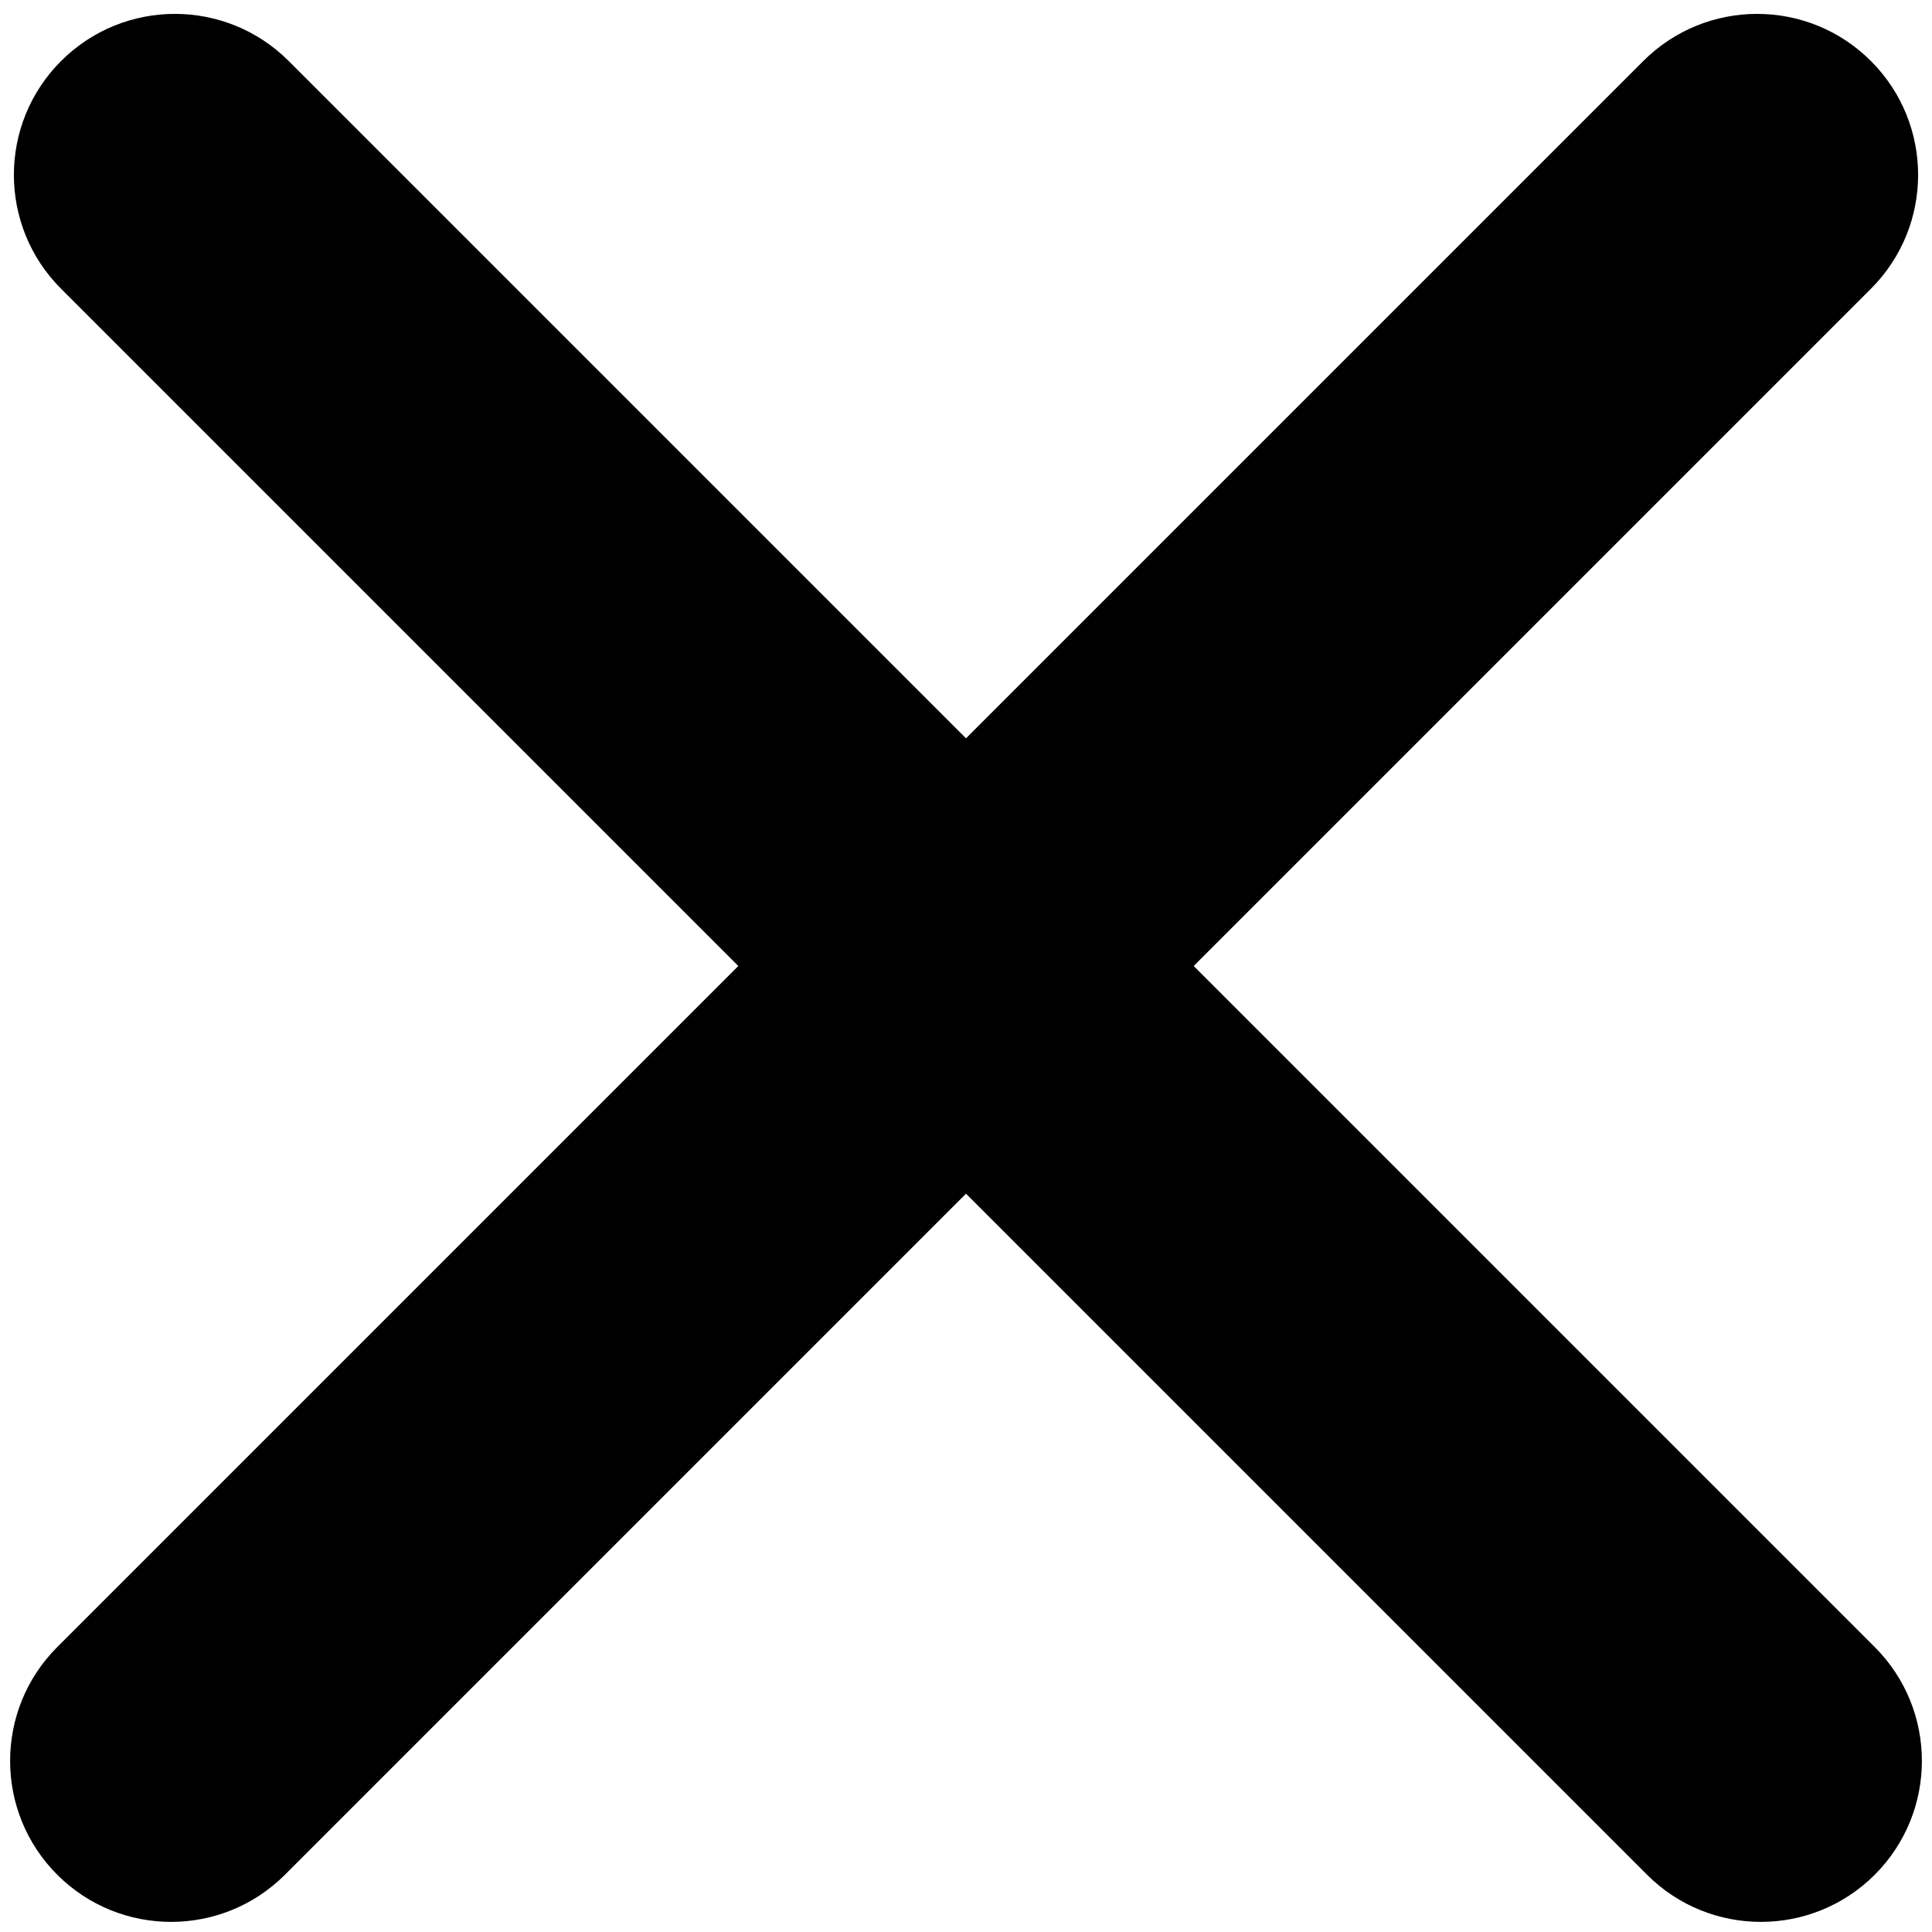
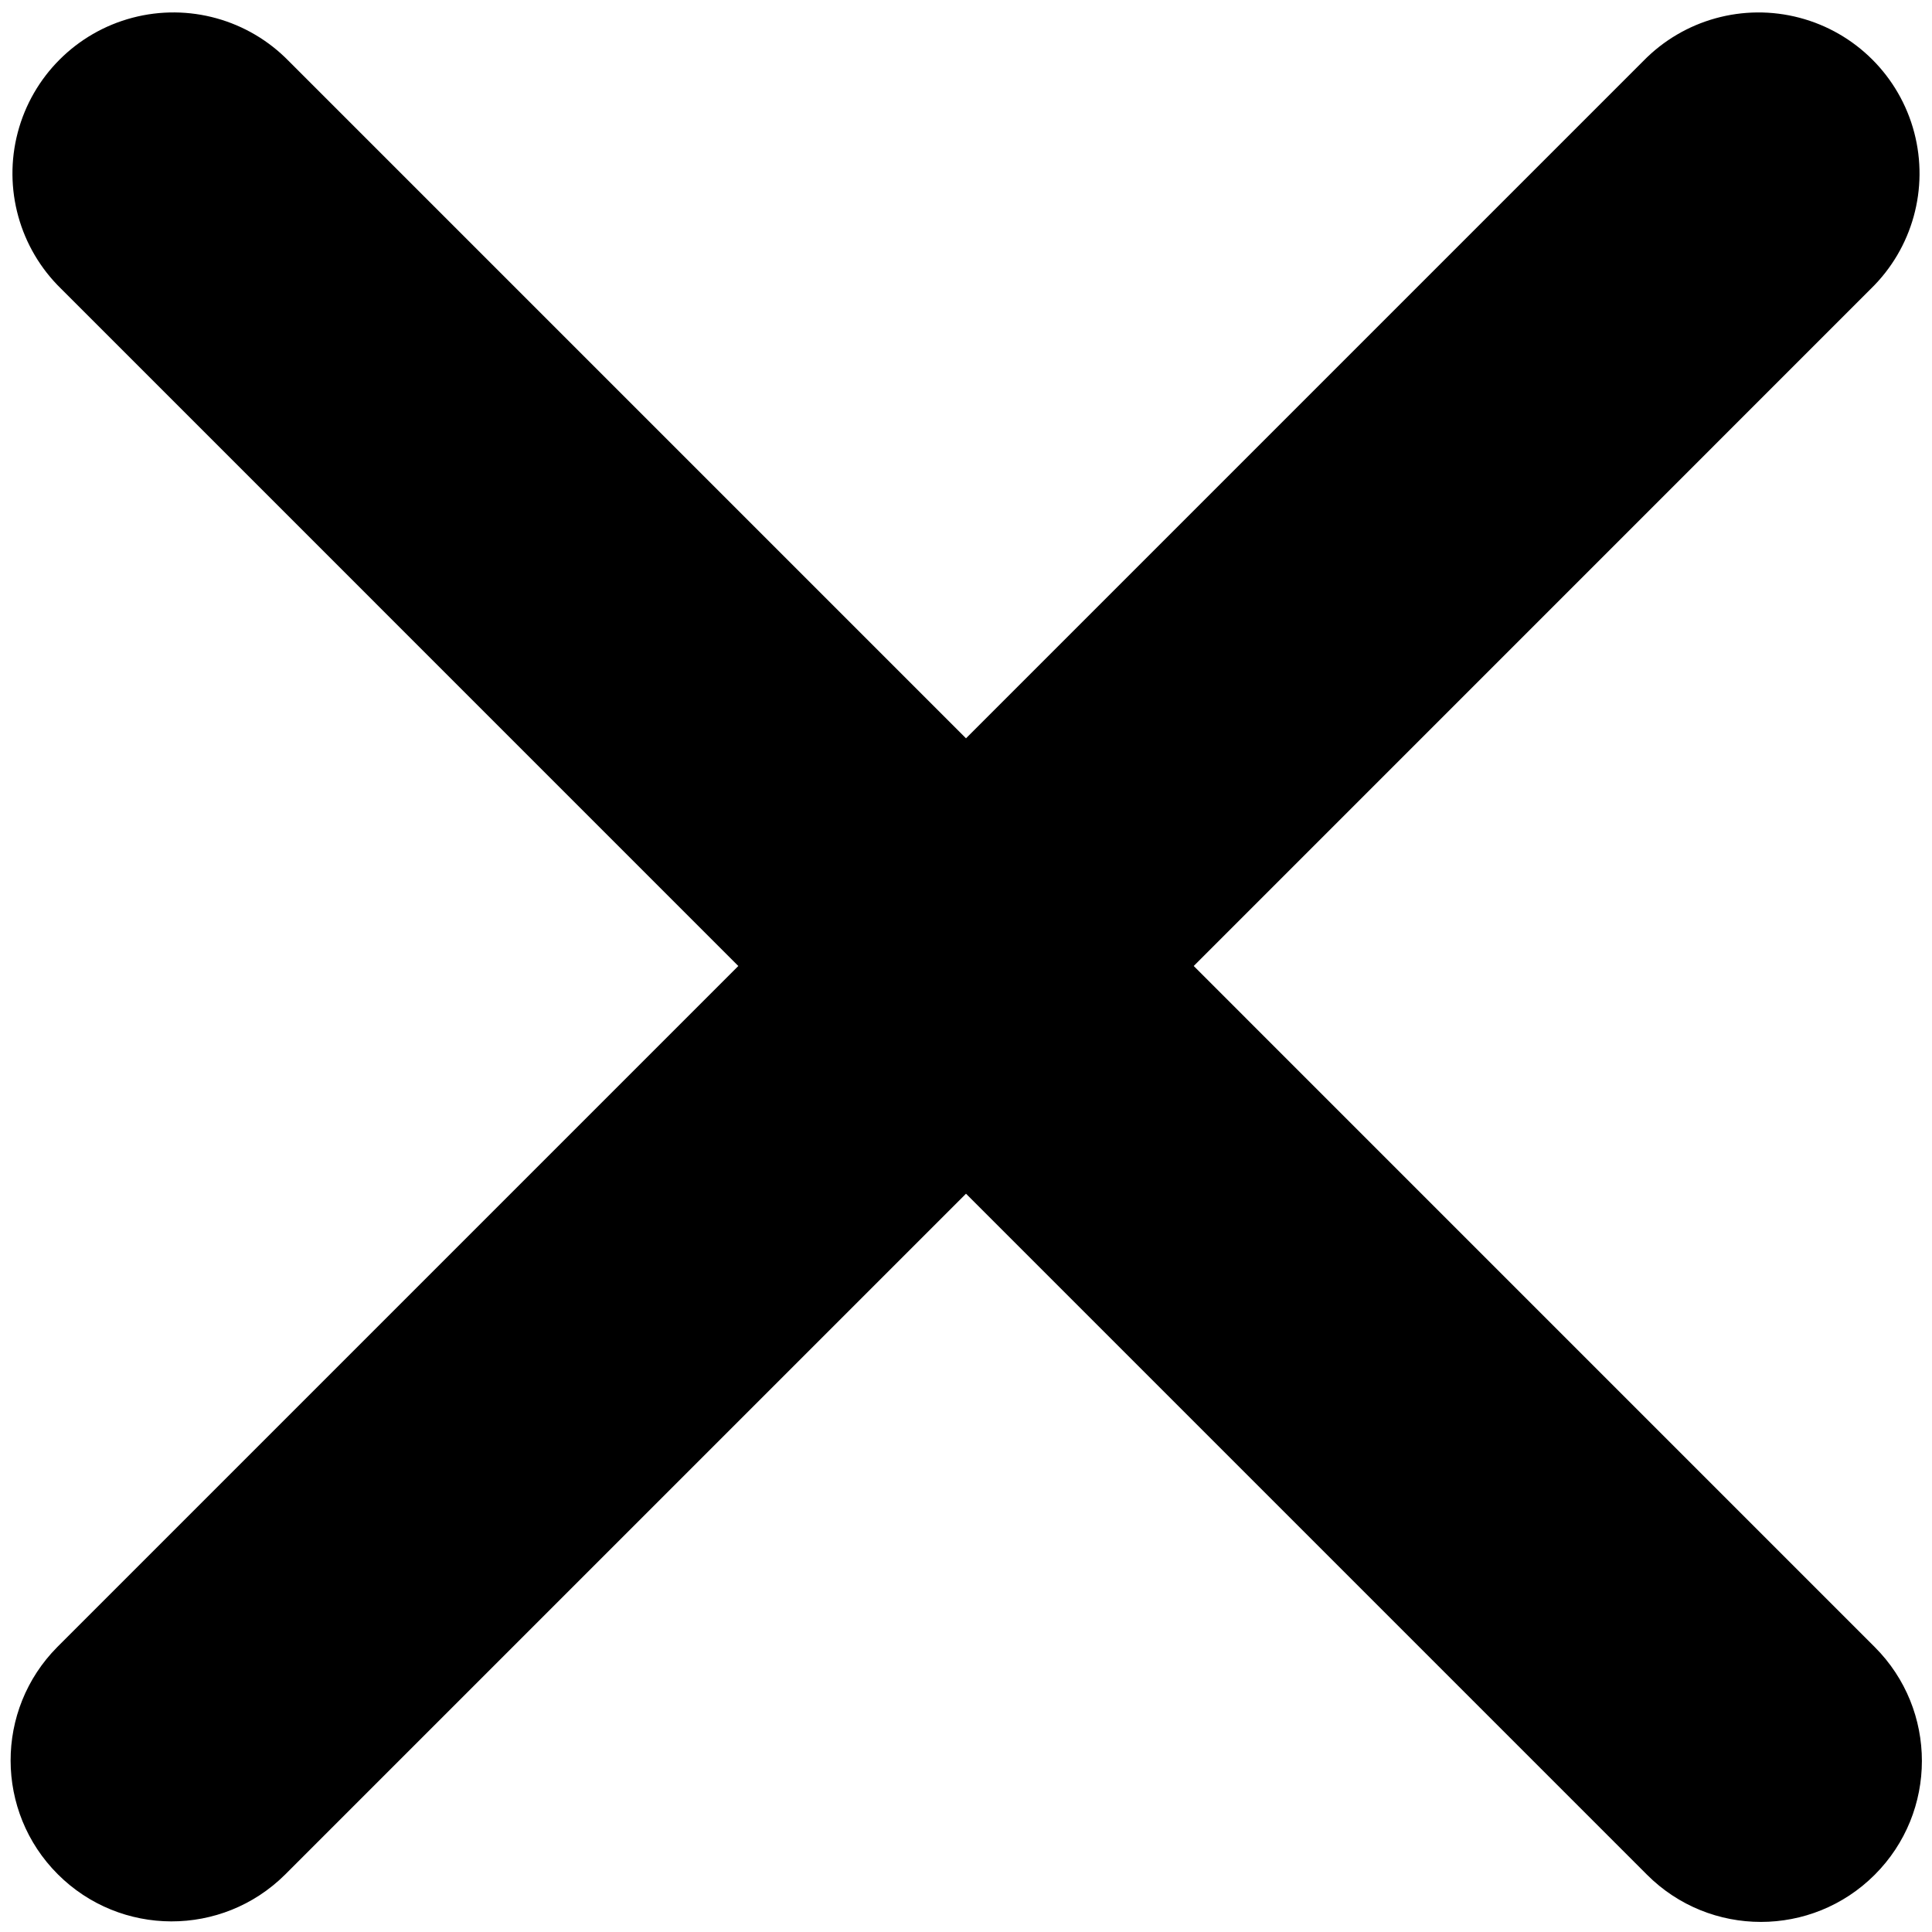
- <svg xmlns="http://www.w3.org/2000/svg" width="60px" height="60px" viewBox="0 0 60 60" version="1.1">
-   <defs />
-   <g id="Page-1" stroke="none" stroke-width="1" fill="none" fill-rule="evenodd">
-     <g id="Desktop-HD" transform="translate(-63, -58)" fill-rule="nonzero" fill="#000000">
-       <path d="M93,80.929 L71.967,59.896 C70.014,57.943 66.848,57.943 64.896,59.896 C62.943,61.848 62.943,65.014 64.896,66.967 L85.929,88 L64.778,109.151 C62.826,111.103 62.826,114.269 64.778,116.222 C66.731,118.174 69.897,118.174 71.849,116.222 L93,95.071 L114.151,116.222 C116.103,118.174 119.269,118.174 121.222,116.222 C123.174,114.269 123.174,111.103 121.222,109.151 L100.071,88 L121.104,66.967 C123.057,65.014 123.057,61.848 121.104,59.896 C119.152,57.943 115.986,57.943 114.033,59.896 L93,80.929 L93,80.929 Z" id="close-icon" />
-     </g>
-   </g>
+ <svg xmlns="http://www.w3.org/2000/svg" width="60" height="60" viewBox="0 0 60 60">
+   <path d="M30 22.929L8.967 1.896a5 5 0 1 0-7.071 7.07L22.929 30 1.779 51.15a5 5 0 0 0 7.07 7.072L30 37.072l21.15 21.15a5 5 0 1 0 7.072-7.071L37.072 30 58.103 8.967a5 5 0 1 0-7.07-7.071L30 22.929z" />
</svg>
